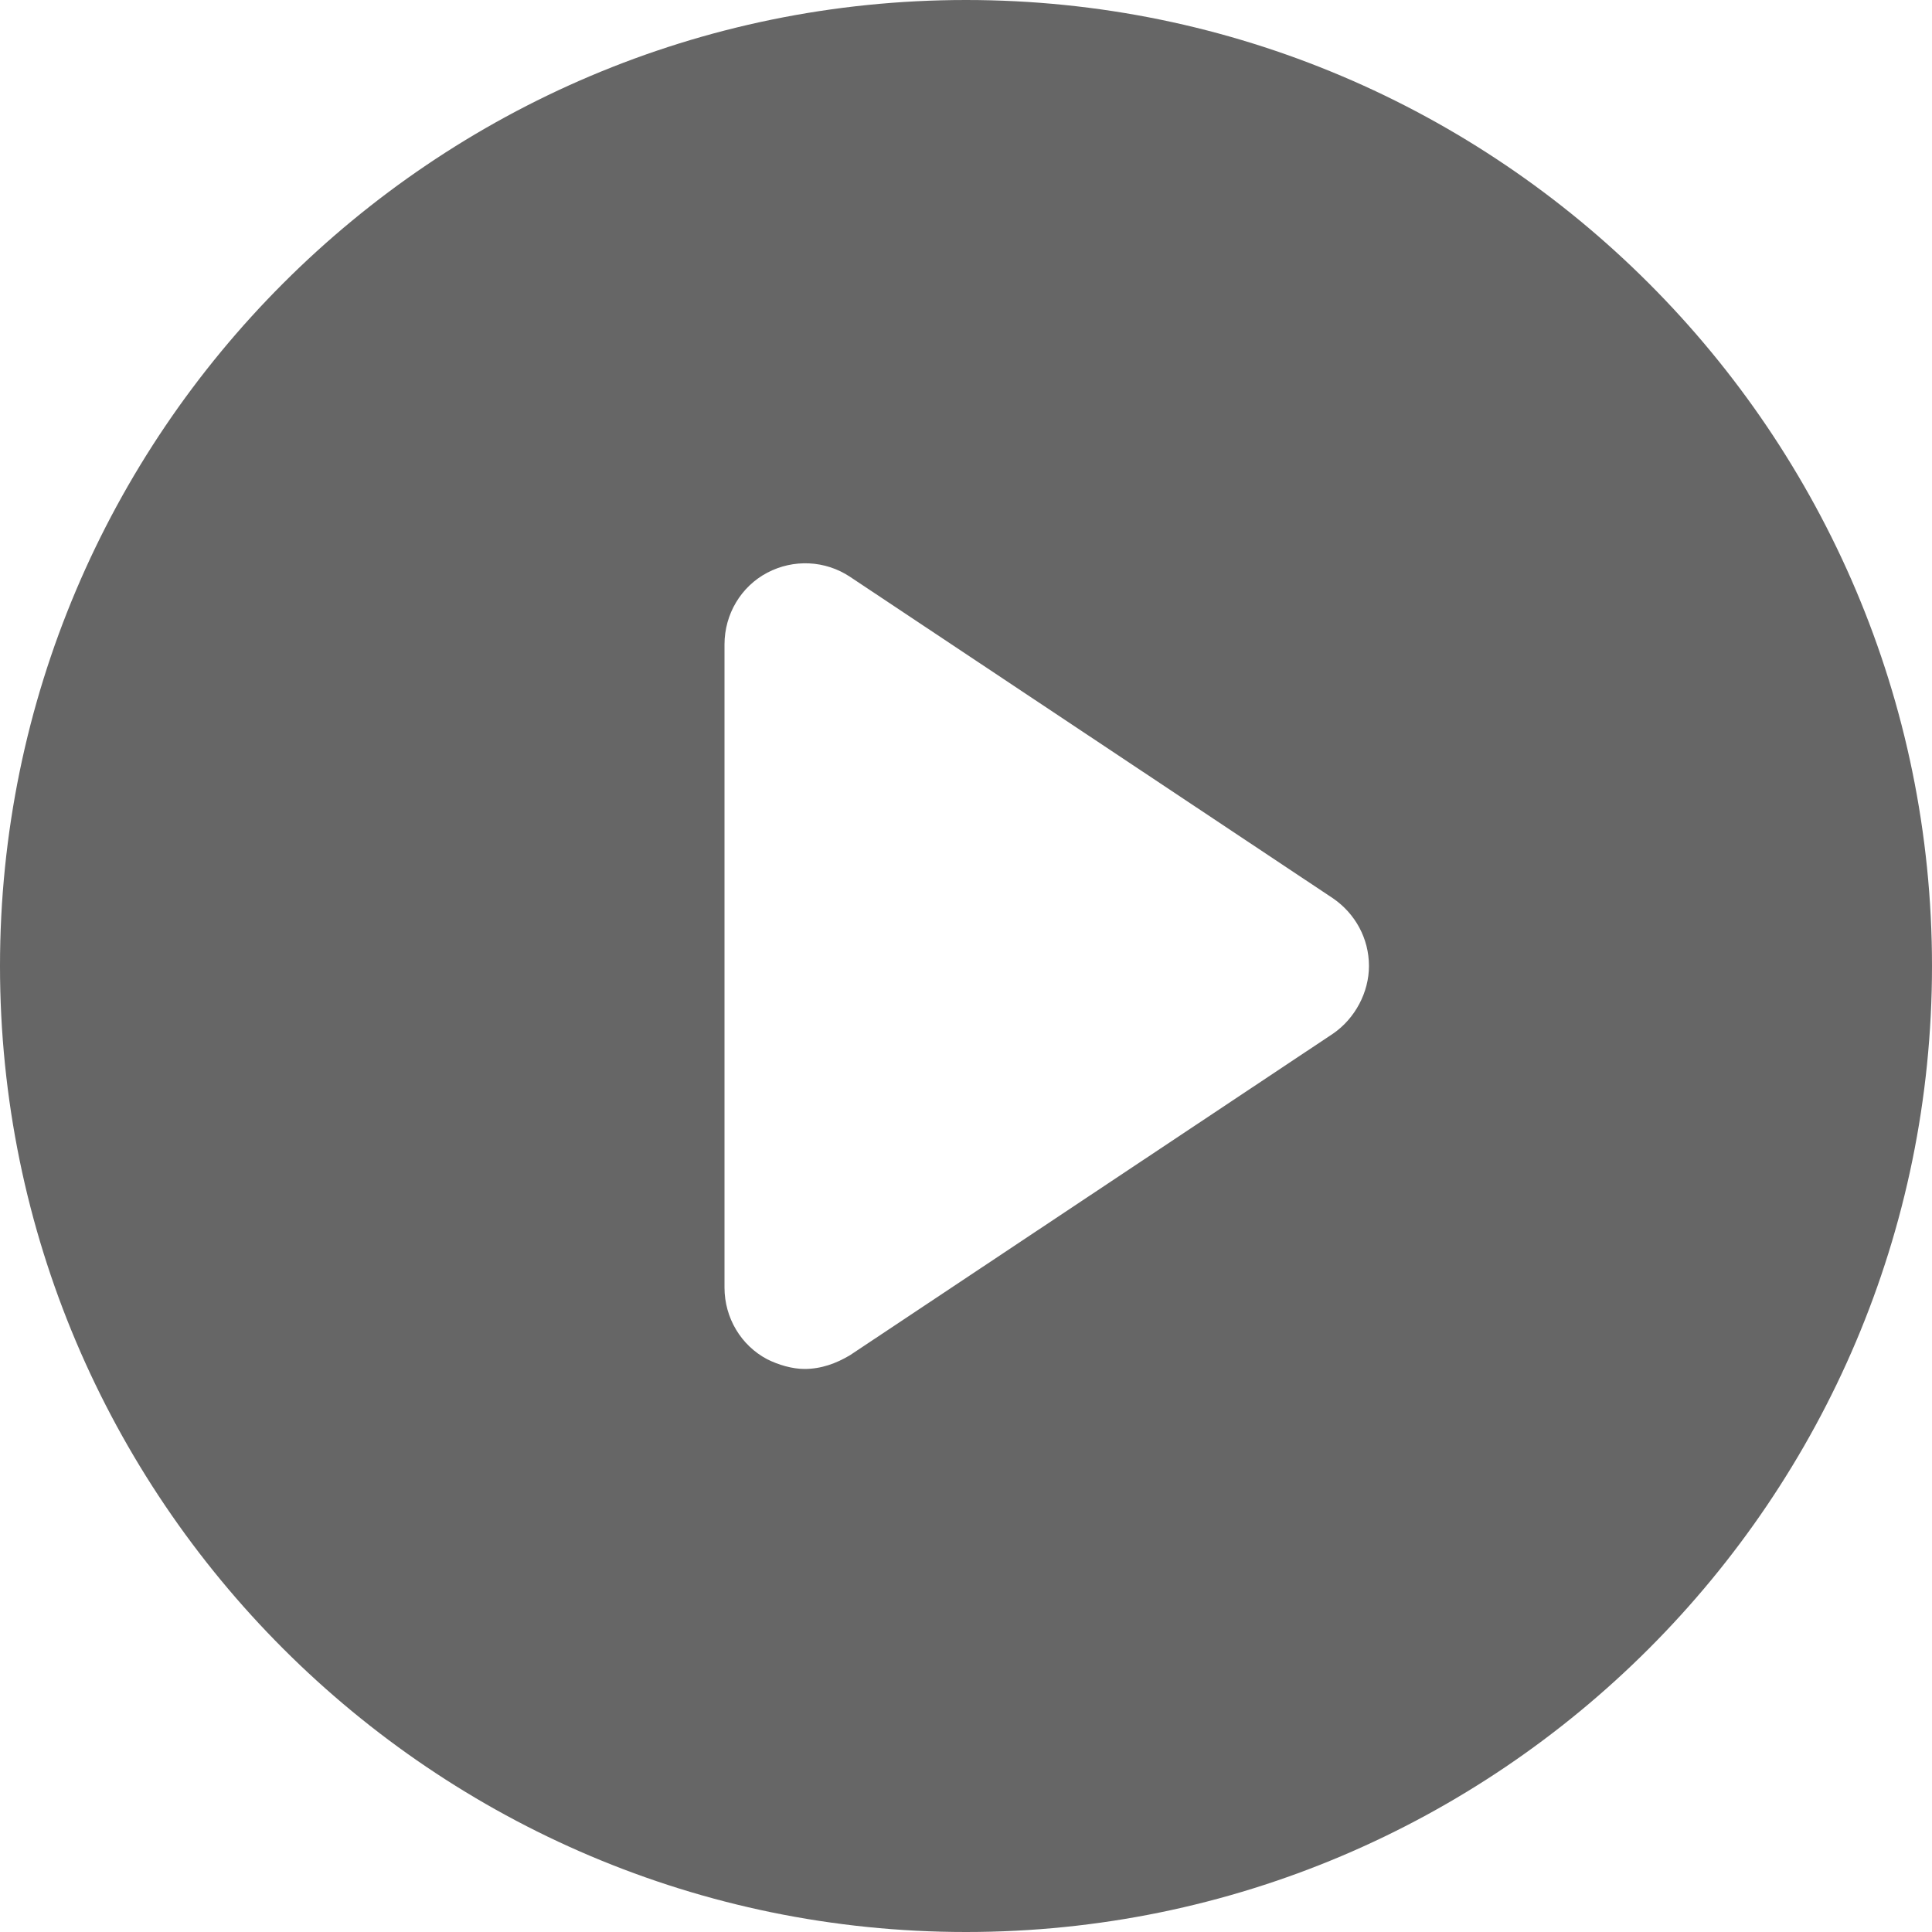
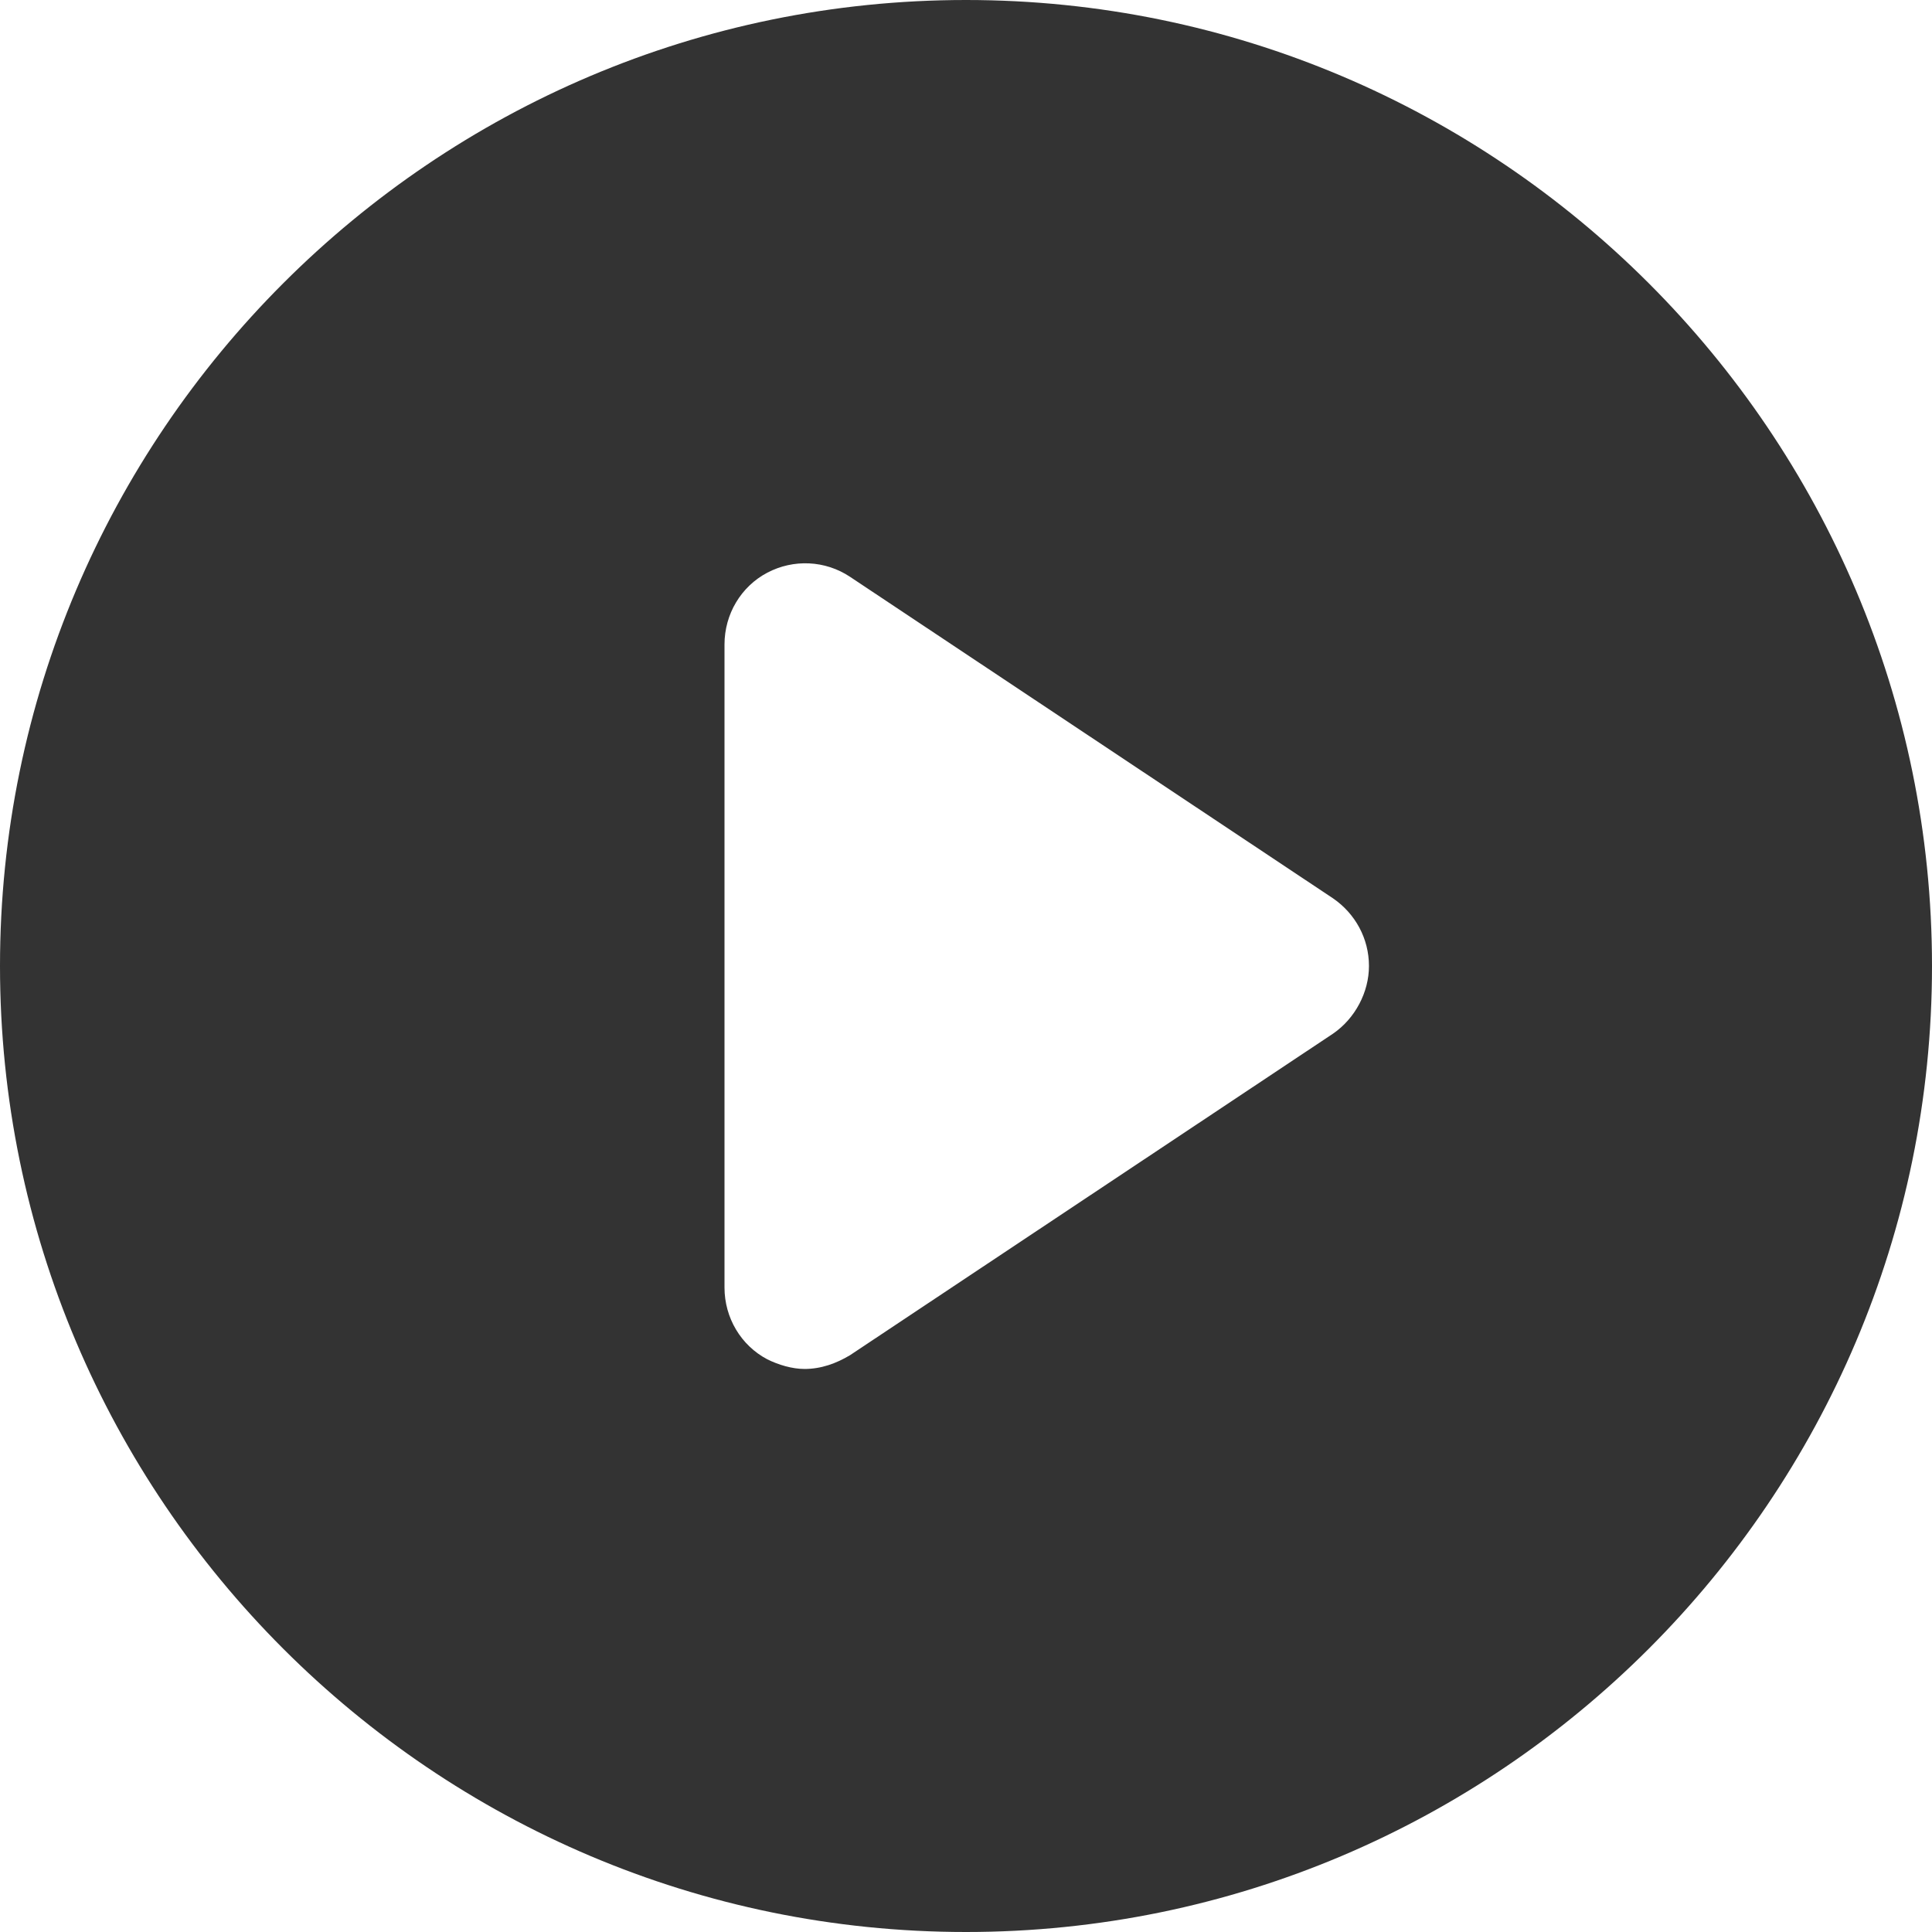
<svg xmlns="http://www.w3.org/2000/svg" width="14" height="14" viewBox="0 0 14 14" version="1.1">
  <g id="Page-1" stroke="none" stroke-width="1" fill="none" fill-rule="evenodd">
-     <g id="VE-simpleVersion-Copy" transform="translate(-2174, -522)" fill="#333333" opacity="0.75">
-       <g id="Dropdown-menu-Copy" transform="translate(2162, 513)">
-         <g id="Gallery">
-           <path d="M21.66 16.49L18.16 18.82C18.06 18.88 17.95 18.92 17.83 18.92 17.74 18.92 17.64 18.89 17.56 18.85 17.37 18.75 17.25 18.55 17.25 18.33L17.25 13.67C17.25 13.45 17.37 13.25 17.56 13.15 17.75 13.05 17.98 13.06 18.16 13.18L21.66 15.51C21.82 15.62 21.92 15.8 21.92 16 21.92 16.19 21.82 16.38 21.66 16.49M19 9C15.14 9 12 12.14 12 16 12 19.86 15.14 23 19 23 22.86 23 26 19.86 26 16 26 12.14 22.86 9 19 9" id="Play-Button" />
-         </g>
-       </g>
-     </g>
+     <path d="M9.66 7.49L6.16 9.82C6.06 9.88 5.95 9.92 5.83 9.92 5.74 9.92 5.64 9.89 5.56 9.85 5.37 9.75 5.25 9.55 5.25 9.33L5.25 4.67C5.25 4.45 5.37 4.25 5.56 4.15 5.75 4.05 5.98 4.06 6.16 4.18L9.66 6.51C9.82 6.62 9.92 6.8 9.92 7 9.92 7.19 9.82 7.38 9.66 7.49M7 0C3.14 0 0 3.14 0 7 0 10.86 3.14 14 7 14 10.86 14 14 10.86 14 7 14 3.14 10.86 0 7 0" id="Play-Button" fill="#333333" />
  </g>
</svg>
